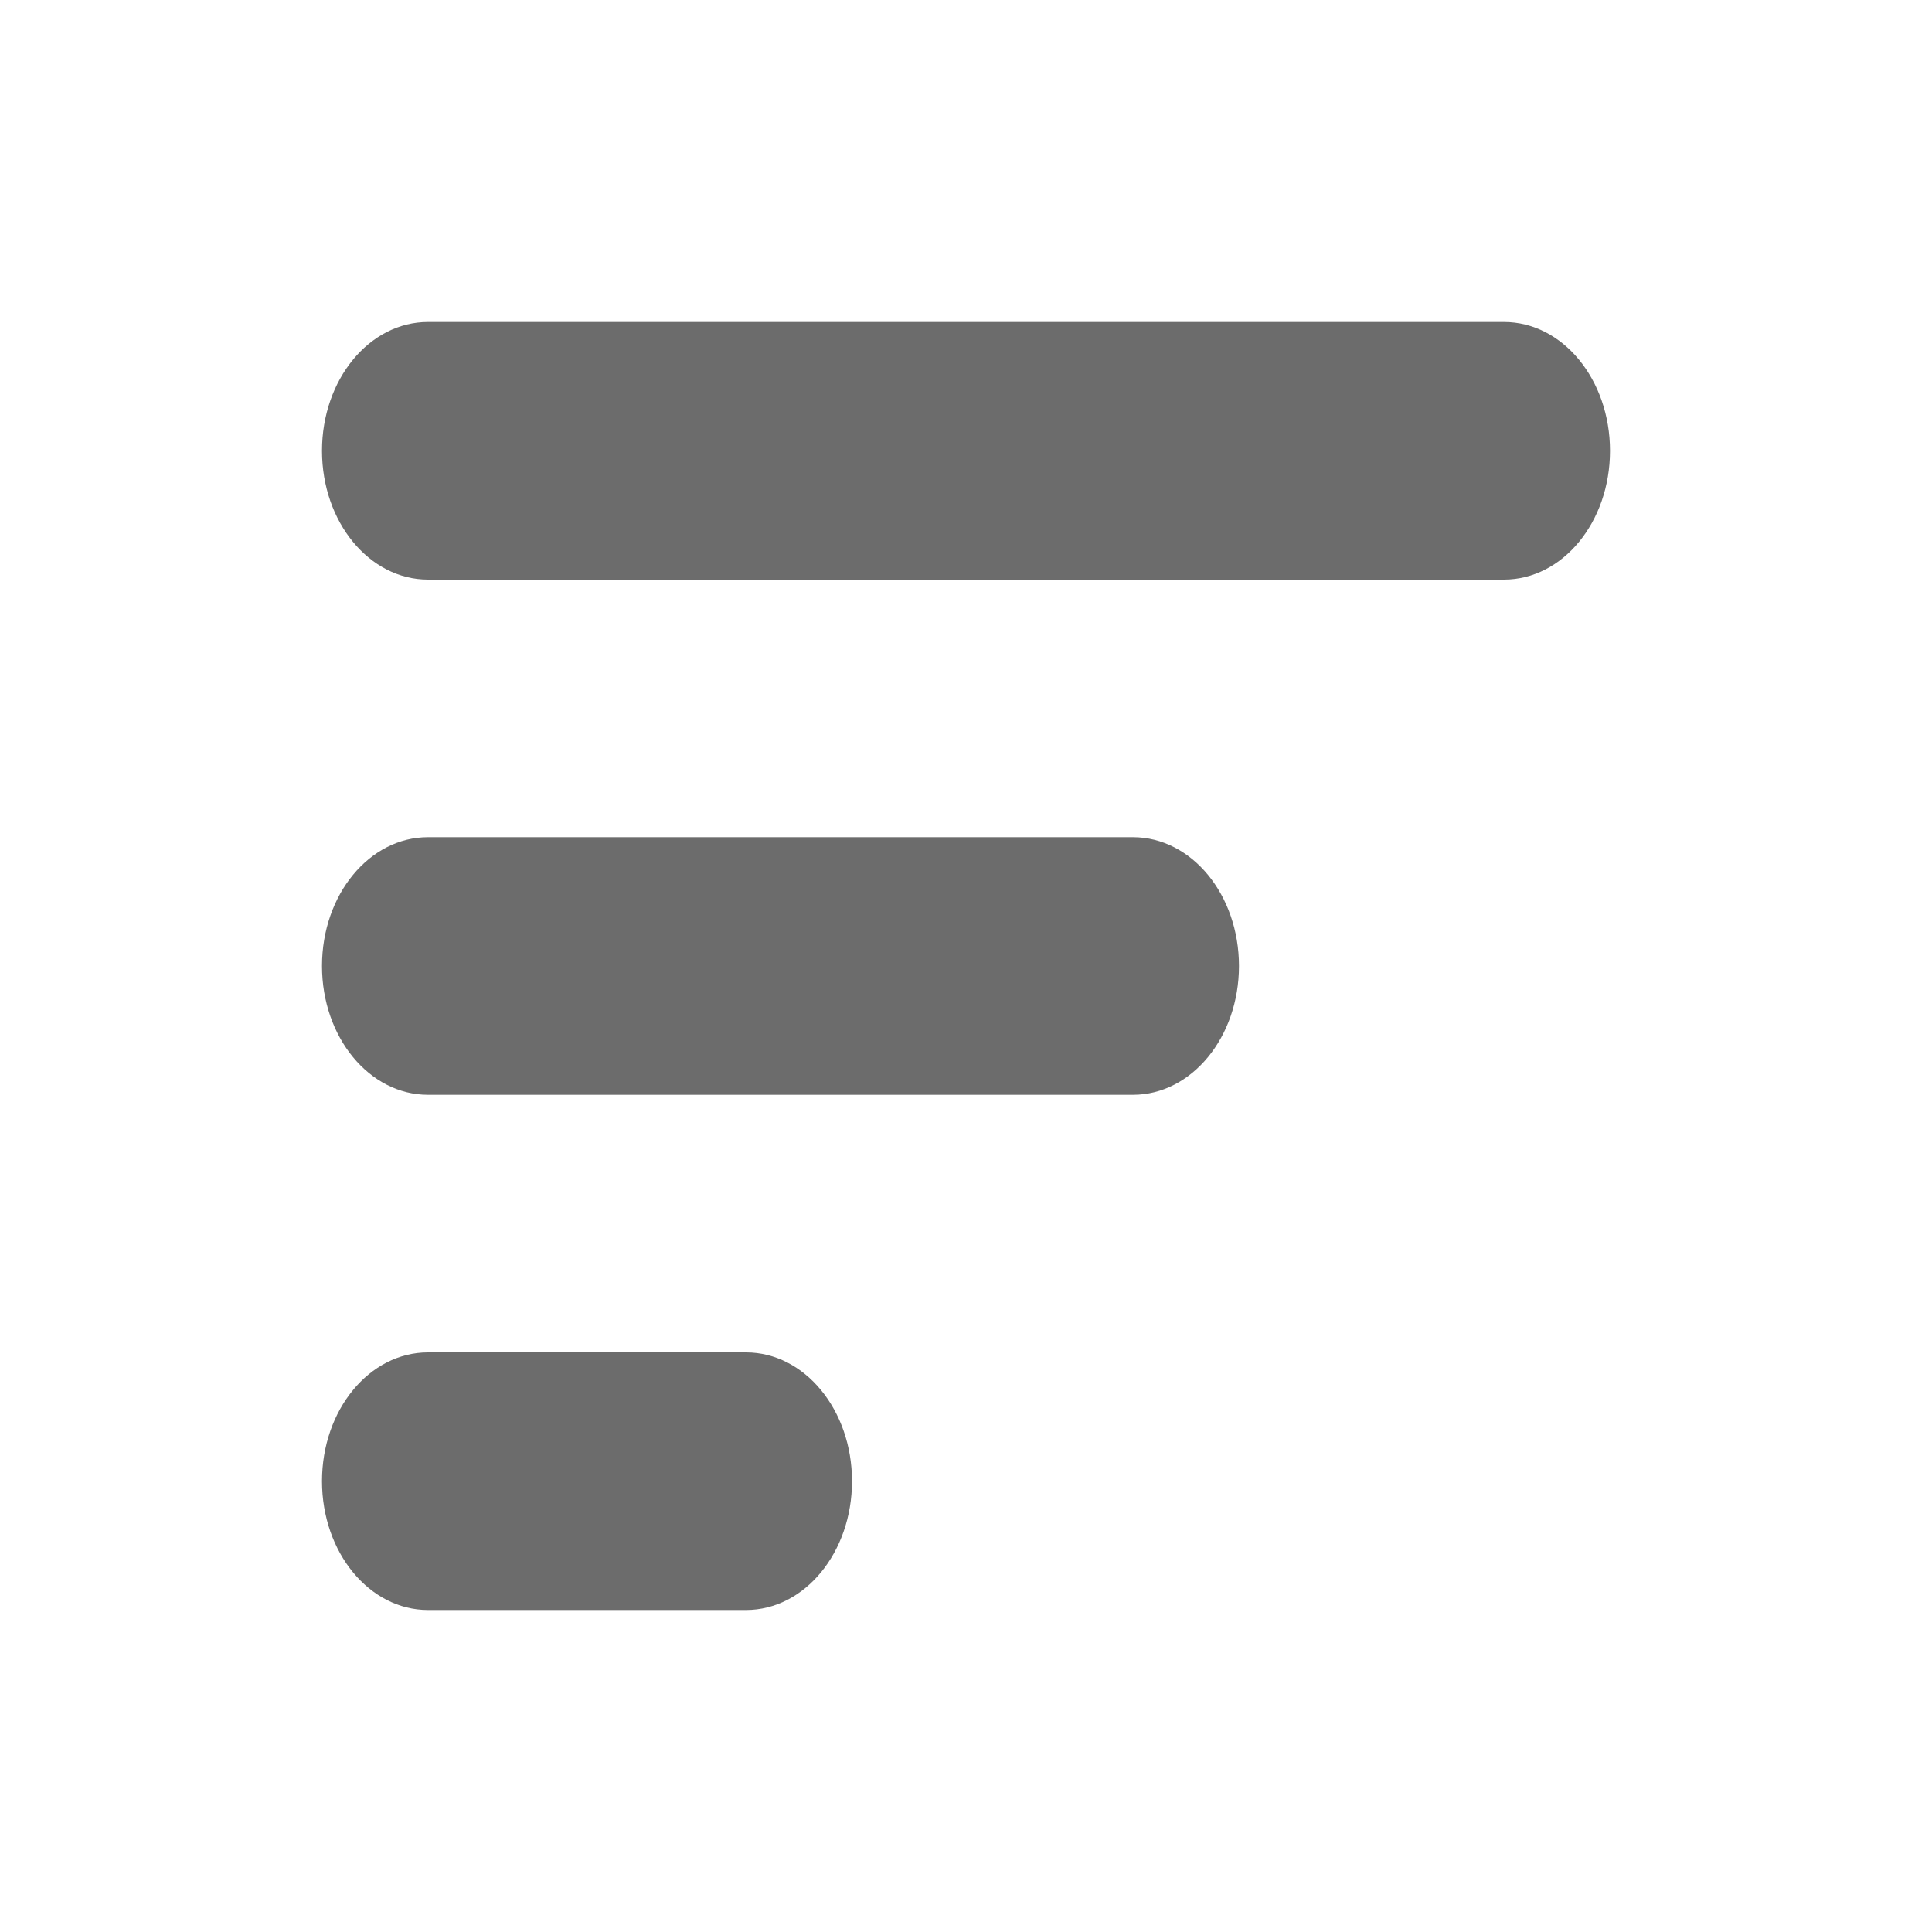
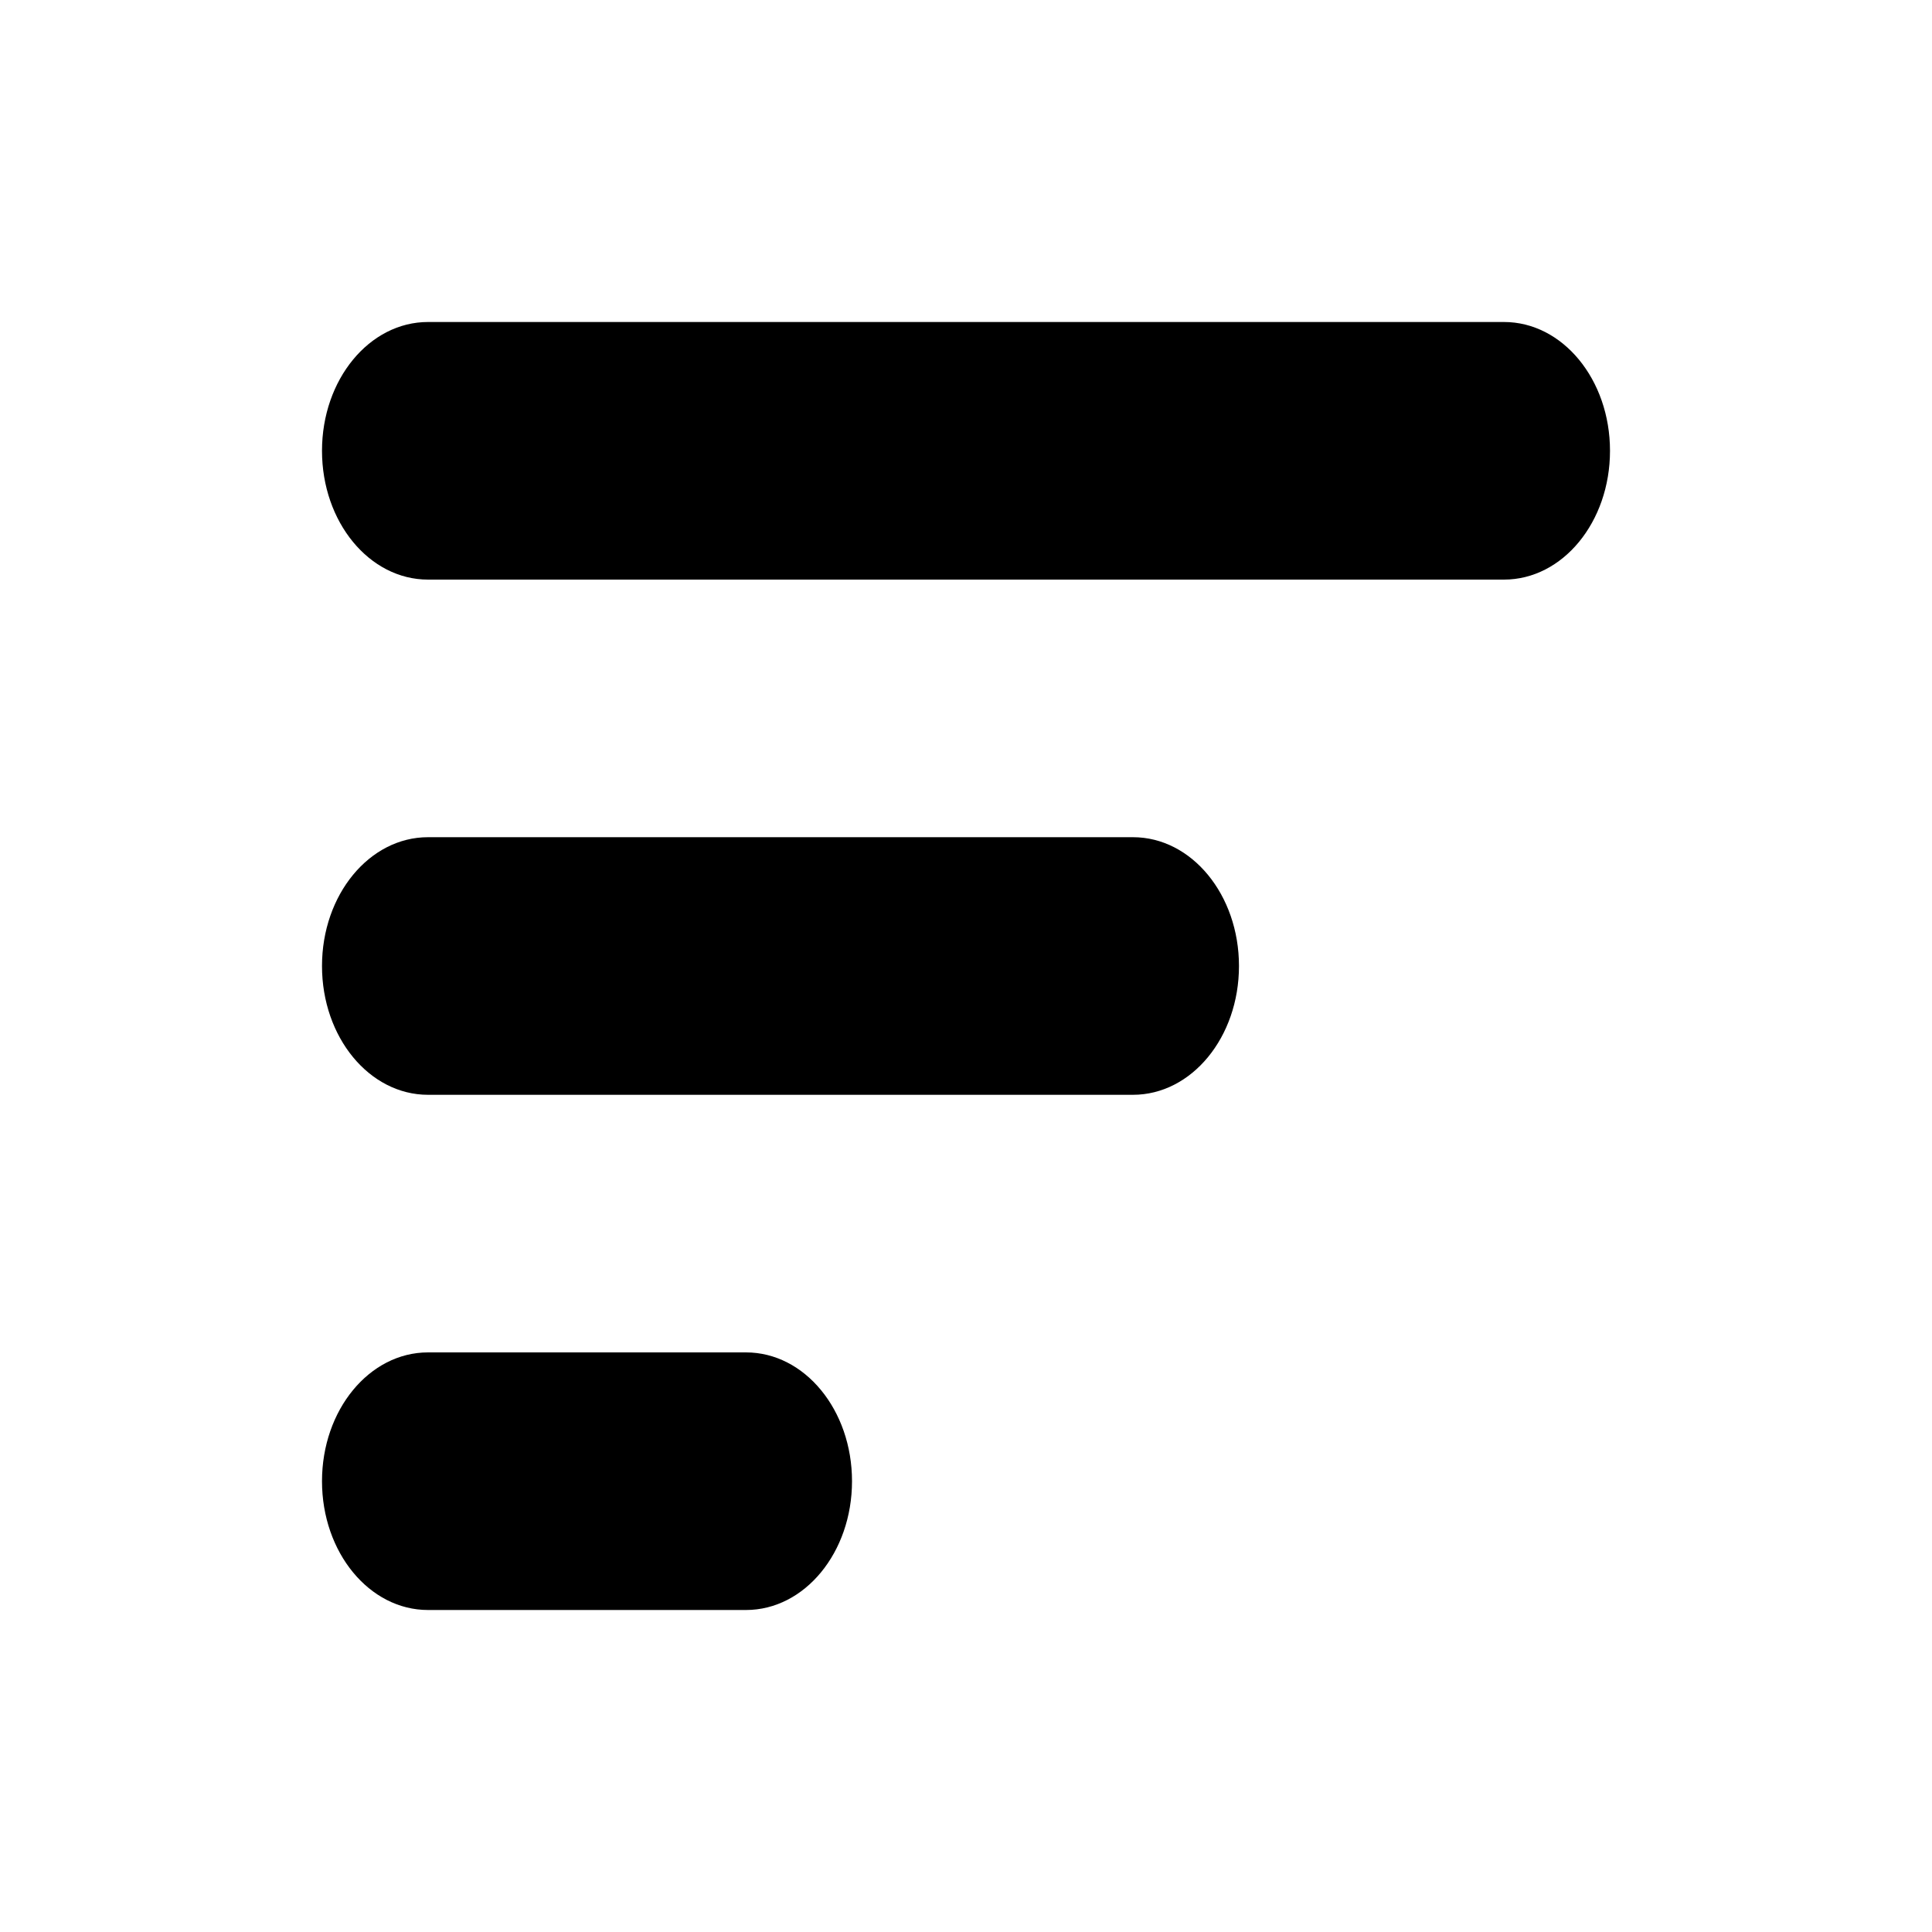
<svg xmlns="http://www.w3.org/2000/svg" width="24" height="24" viewBox="0 0 24 24" fill="none">
-   <path d="M5.317 20H9.267C9.996 20 10.584 19.285 10.584 18.4C10.584 17.515 9.996 16.8 9.267 16.8H5.317C4.588 16.8 4 17.515 4 18.4C4 19.285 4.588 20 5.317 20ZM5.317 13.6H14.074C14.803 13.6 15.391 12.885 15.391 12C15.391 11.115 14.803 10.4 14.074 10.4H5.317C4.588 10.4 4 11.115 4 12C4 12.885 4.588 13.6 5.317 13.6ZM5.317 7.2H18.683C19.412 7.2 20 6.485 20 5.6C20 4.715 19.412 4 18.683 4H5.317C4.588 4 4 4.715 4 5.6C4 6.485 4.588 7.2 5.317 7.2Z" fill="#6C6C6C" />
+   <path d="M5.317 20H9.267C9.996 20 10.584 19.285 10.584 18.4C10.584 17.515 9.996 16.8 9.267 16.8H5.317C4.588 16.8 4 17.515 4 18.4C4 19.285 4.588 20 5.317 20ZM5.317 13.6H14.074C14.803 13.6 15.391 12.885 15.391 12C15.391 11.115 14.803 10.4 14.074 10.4H5.317C4.588 10.4 4 11.115 4 12C4 12.885 4.588 13.6 5.317 13.6ZM5.317 7.2H18.683C19.412 7.2 20 6.485 20 5.6C20 4.715 19.412 4 18.683 4H5.317C4.588 4 4 4.715 4 5.6C4 6.485 4.588 7.2 5.317 7.2Z" fill="currentColor" />
</svg>
